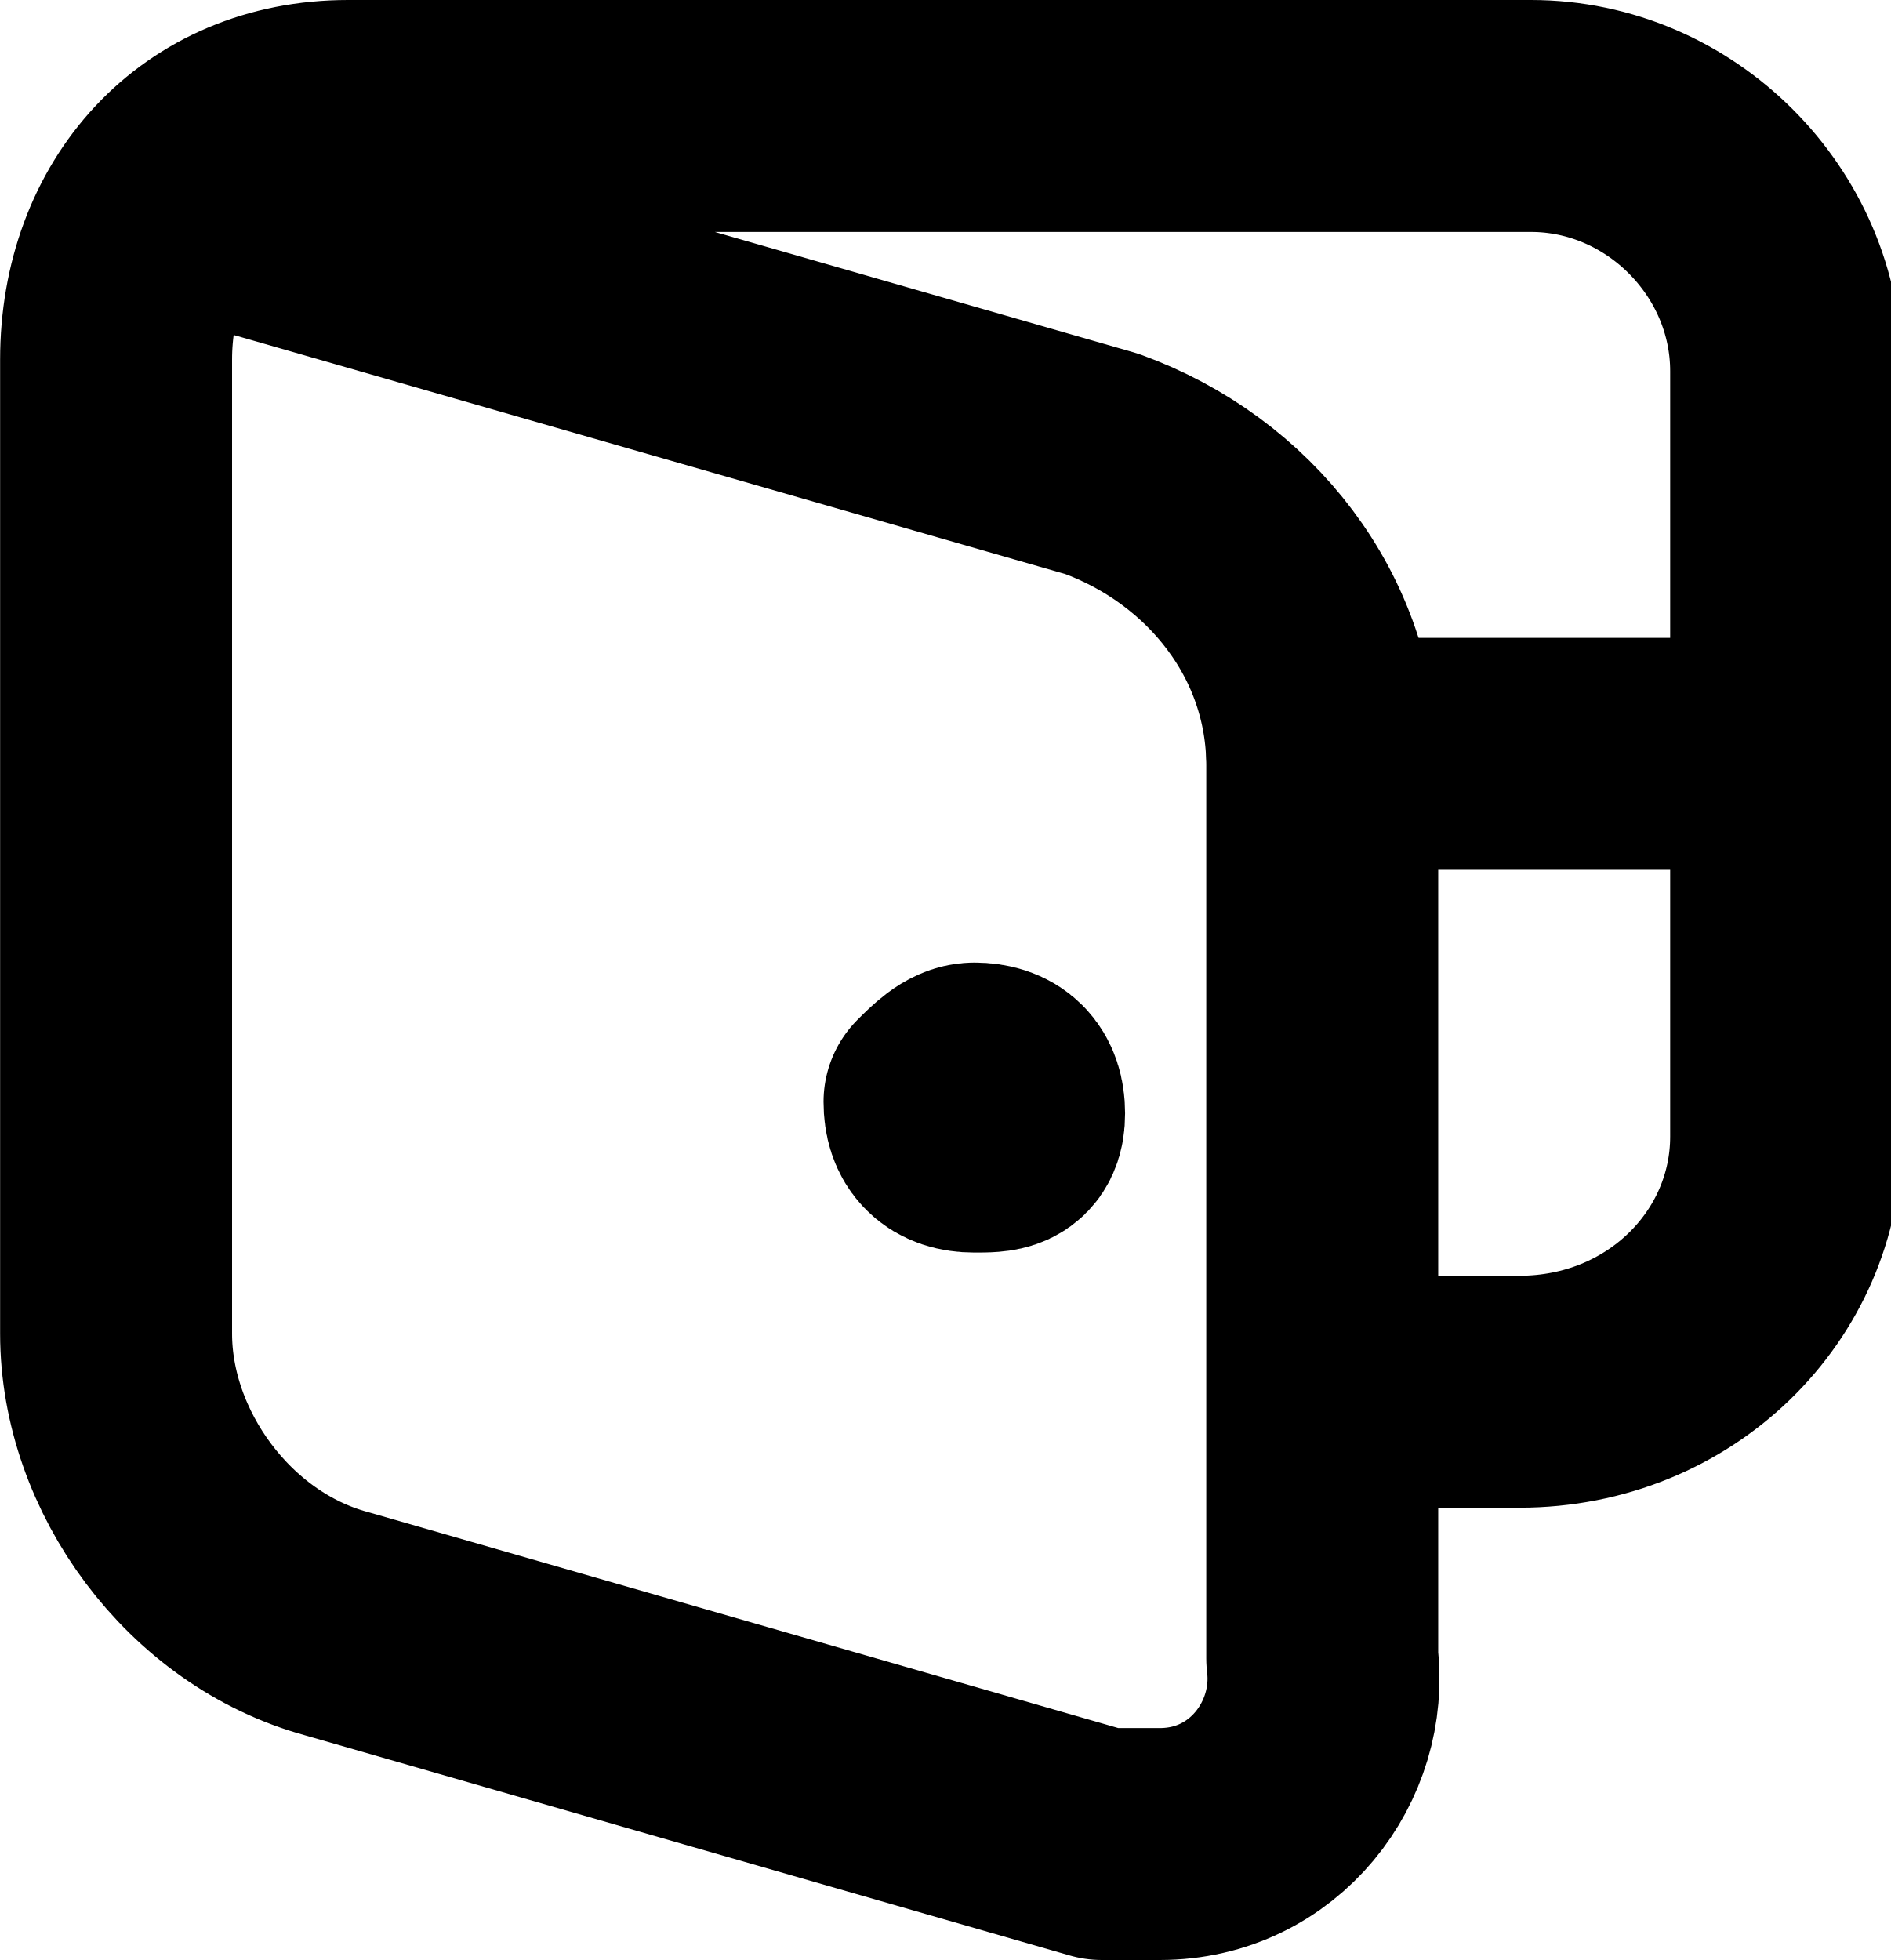
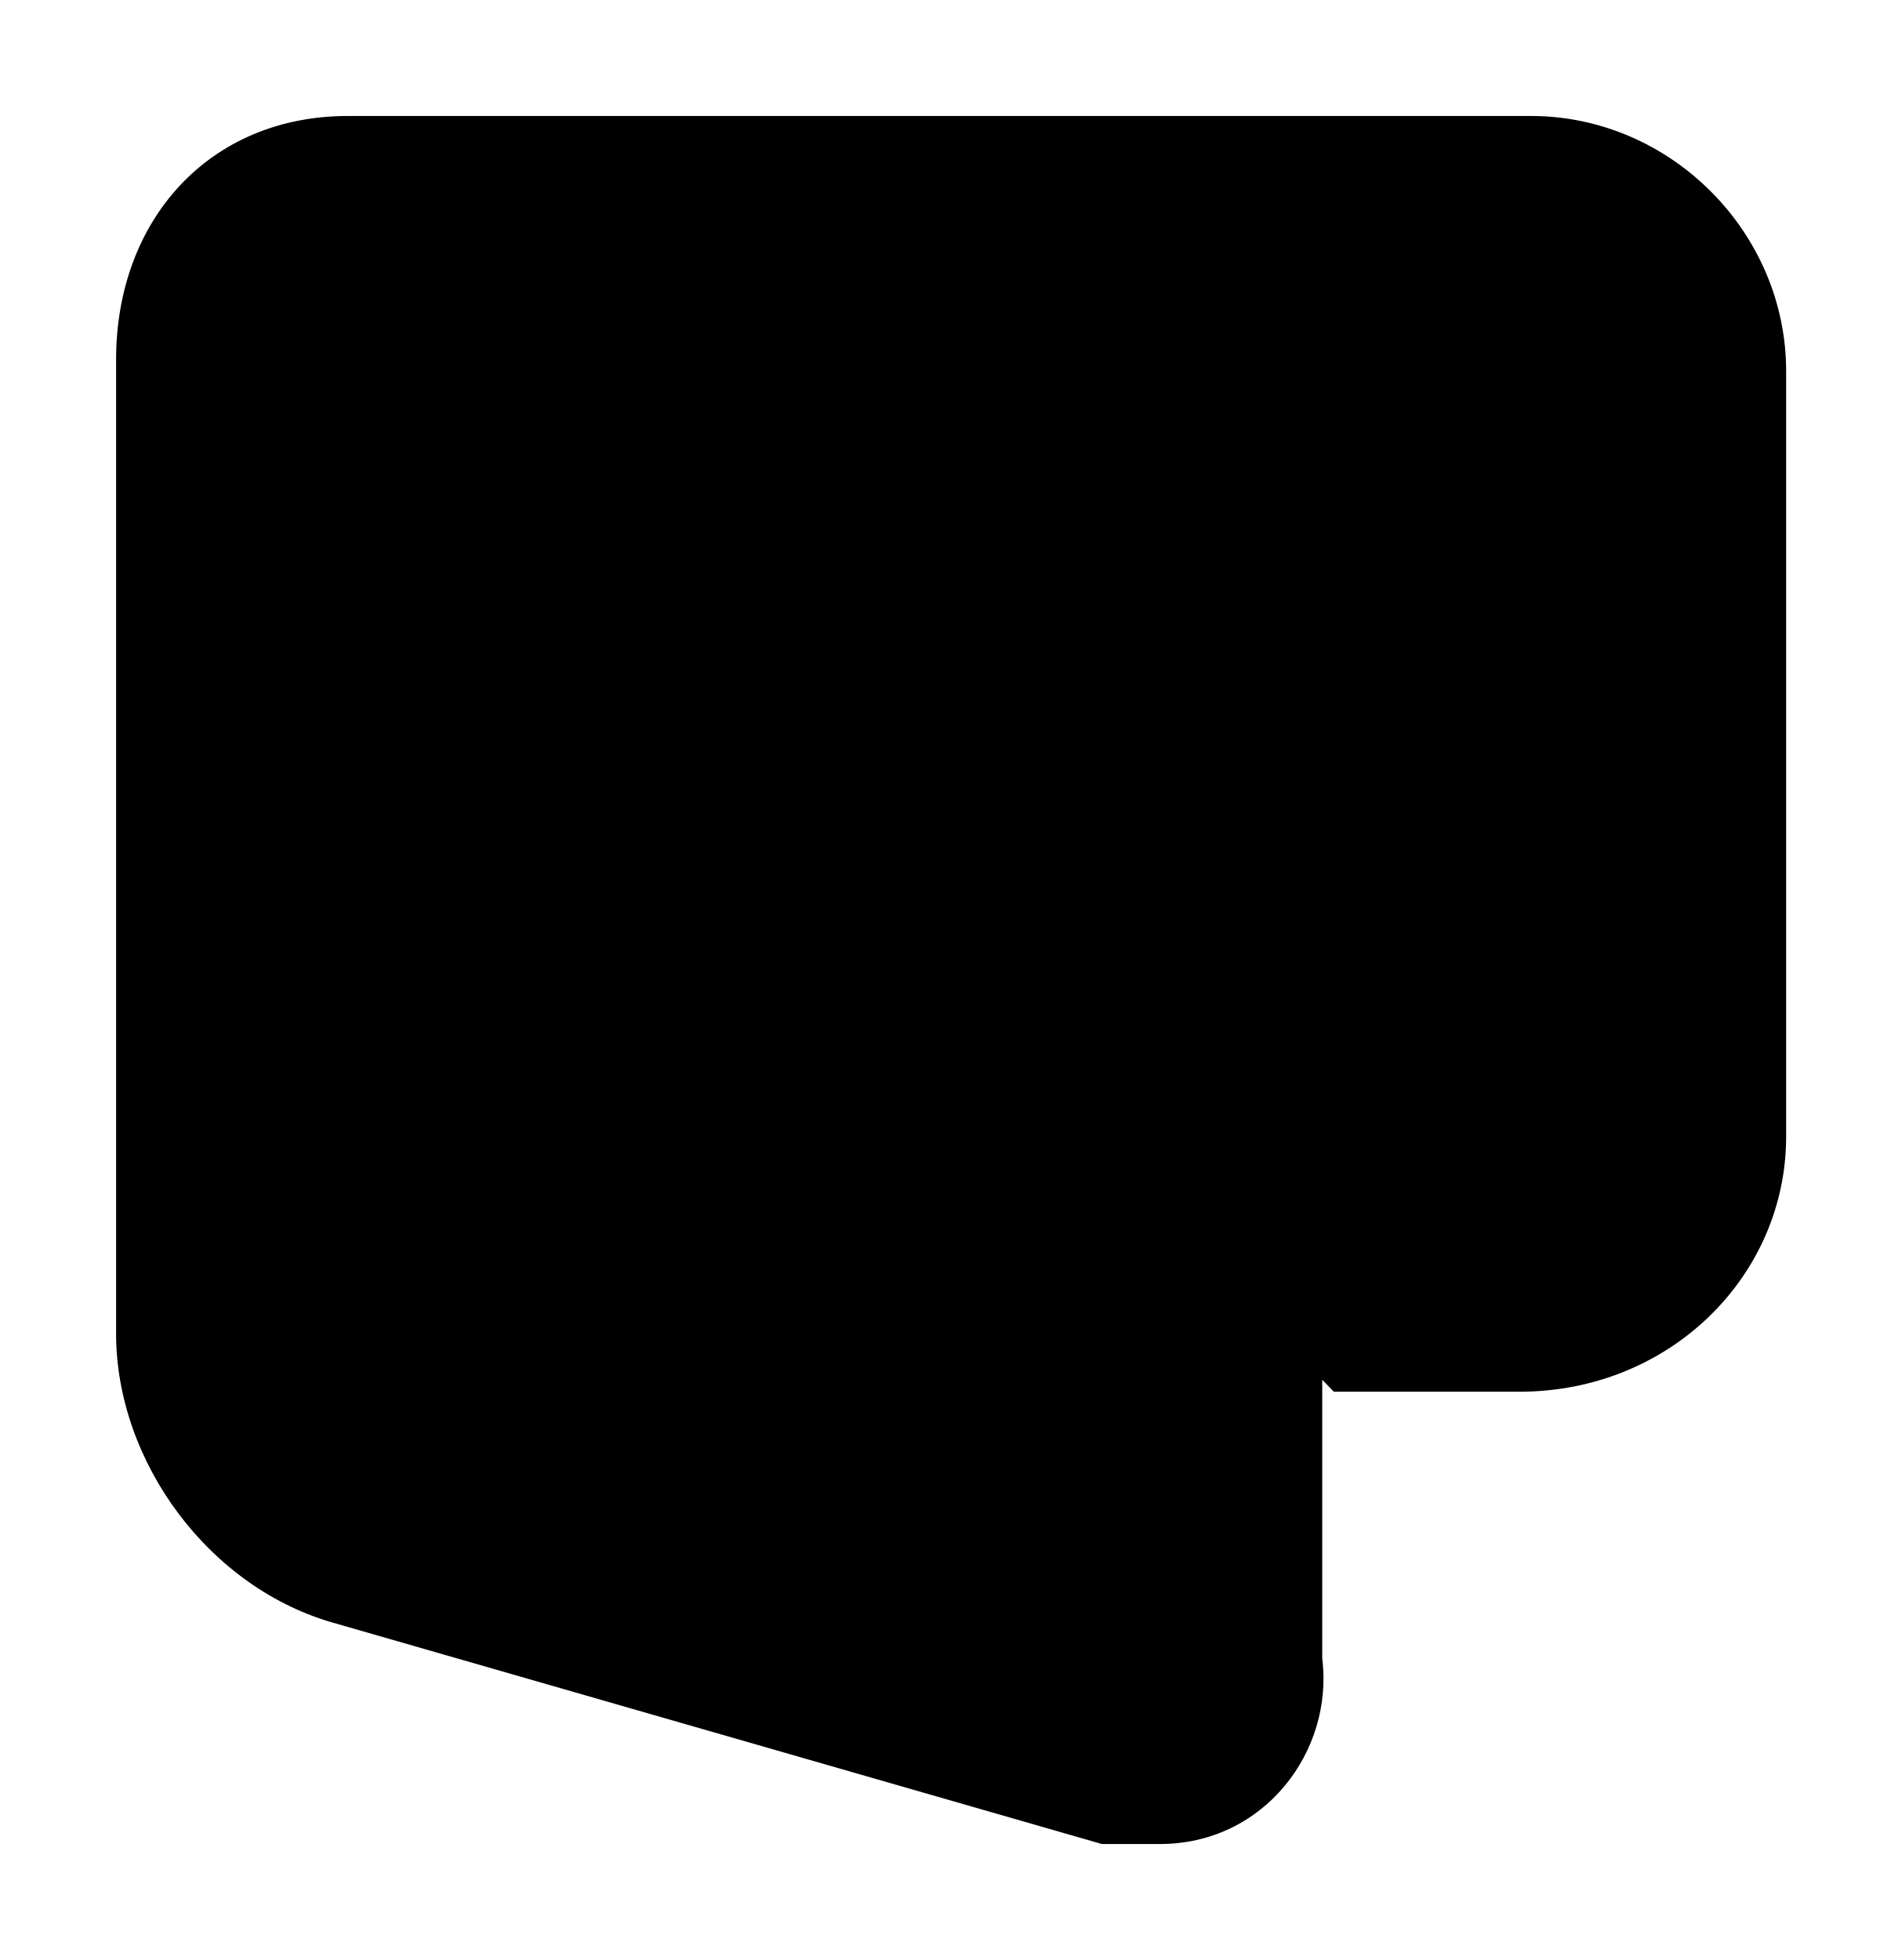
<svg xmlns="http://www.w3.org/2000/svg" version="1.1" id="Слой_1" x="0px" y="0px" viewBox="0 0 16.3 16.9" style="enable-background:new 0 0 16.3 16.9;" xml:space="preserve">
-   <style type="text/css">
- 	.st0{fill:none;stroke:#000000;stroke-width:2;stroke-linecap:round;stroke-linejoin:round;}
- </style>
  <g id="Money-Payments-Finance_Money_money-wallet-open" transform="translate(-541.25 -289.875)">
    <g id="Group_28" transform="translate(542.251 290.875)">
      <g id="money-wallet-open">
-         <path id="Shape_182" class="st0" d="M0.5,0.7l8,2.3c1.1,0.4,1.9,1.4,1.9,2.6v7.7c0.1,0.8-0.5,1.6-1.4,1.6c-0.2,0-0.4,0-0.5,0     L1.9,13C0.8,12.7,0,11.6,0,10.5V2.1C0,0.9,0.8,0,2,0h10.2c1.2,0,2.2,1,2.2,2.2v0v6.6c0,1.2-1,2.2-2.3,2.2c0,0,0,0,0,0h-1.6" />
-         <path id="Shape_183" class="st0" d="M7.4,8.3c0.2,0,0.3,0.1,0.3,0.3S7.6,8.8,7.4,8.8c-0.2,0-0.3-0.1-0.3-0.3     C7.2,8.4,7.3,8.3,7.4,8.3" />
-         <path id="Shape_184" class="st0" d="M14.3,5.5h-3.9" />
+         <path id="Shape_182" fill="current" stroke="current" stroke-width="2" stroke-linecap="round" stroke-linejoin="round" d="M0.5,0.7l8,2.3c1.1,0.4,1.9,1.4,1.9,2.6v7.7c0.1,0.8-0.5,1.6-1.4,1.6c-0.2,0-0.4,0-0.5,0     L1.9,13C0.8,12.7,0,11.6,0,10.5V2.1C0,0.9,0.8,0,2,0h10.2c1.2,0,2.2,1,2.2,2.2v0v6.6c0,1.2-1,2.2-2.3,2.2c0,0,0,0,0,0h-1.6" />
+         <path id="Shape_183" fill="current" stroke="current" stroke-width="2" stroke-linecap="round" stroke-linejoin="round" d="M7.4,8.3c0.2,0,0.3,0.1,0.3,0.3S7.6,8.8,7.4,8.8c-0.2,0-0.3-0.1-0.3-0.3     C7.2,8.4,7.3,8.3,7.4,8.3" />
+         <path id="Shape_184" fill="current" stroke="current" stroke-width="2" stroke-linecap="round" stroke-linejoin="round" d="M14.3,5.5h-3.9" />
      </g>
    </g>
  </g>
</svg>
